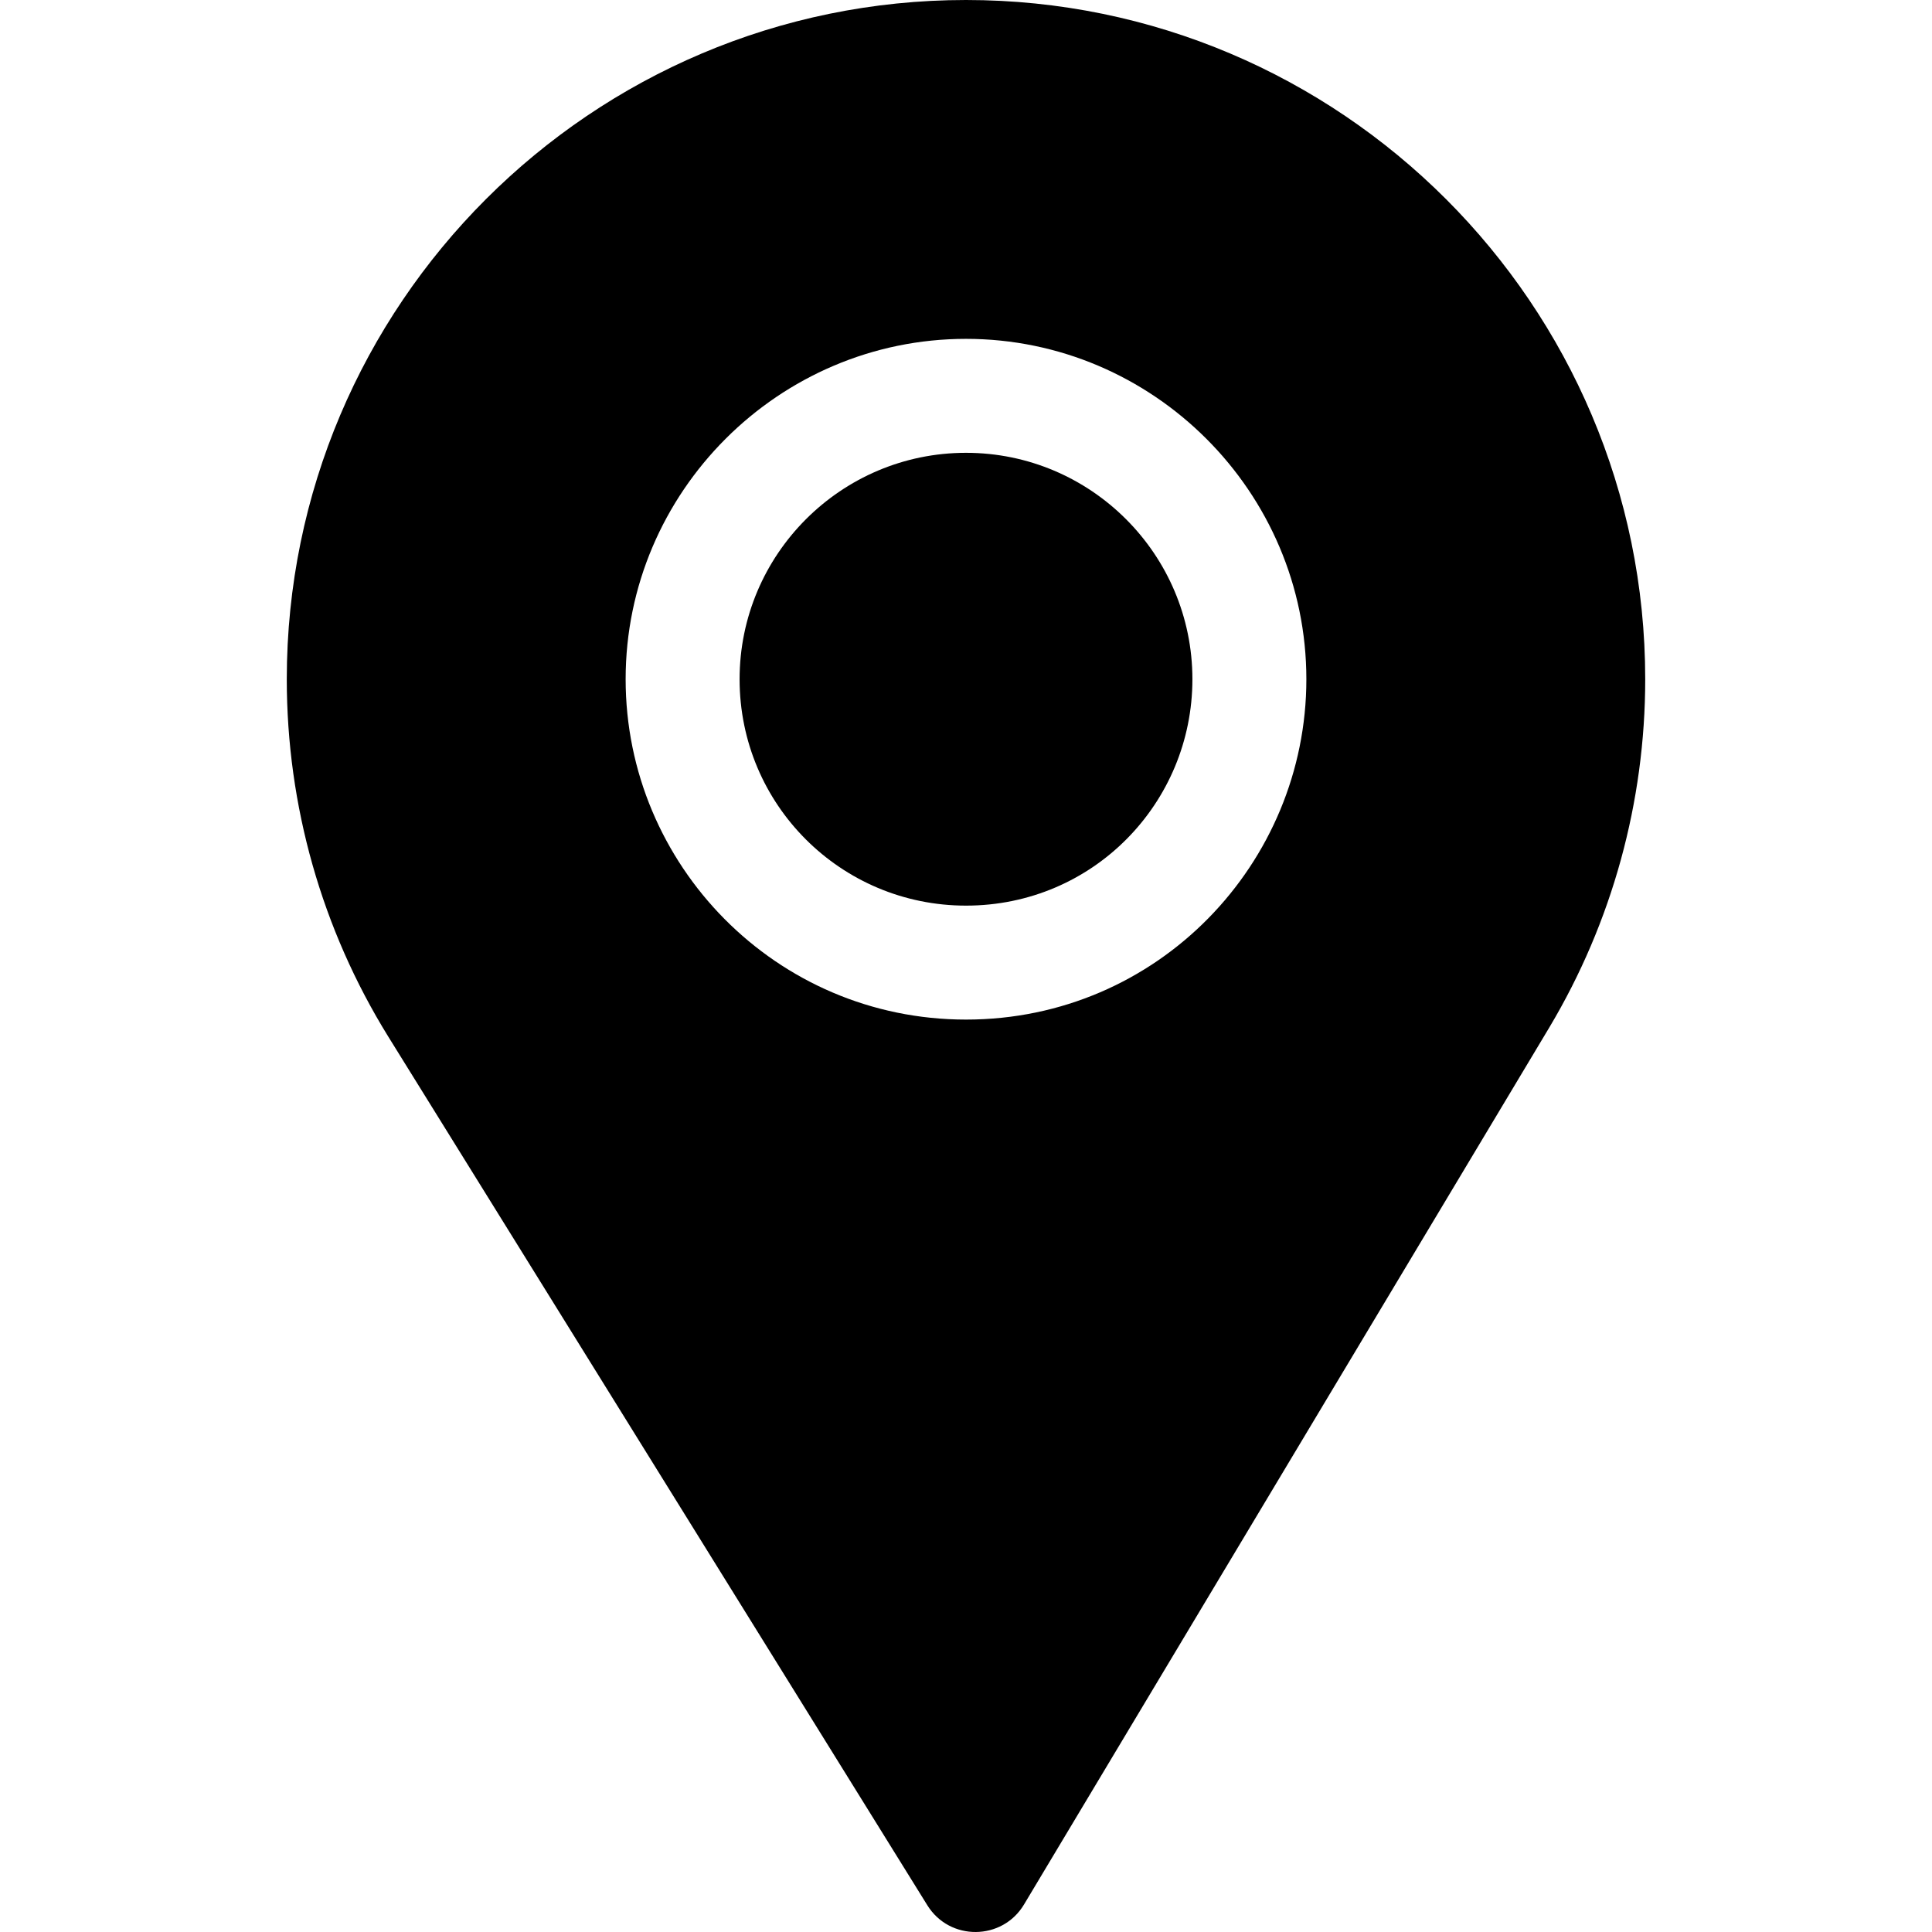
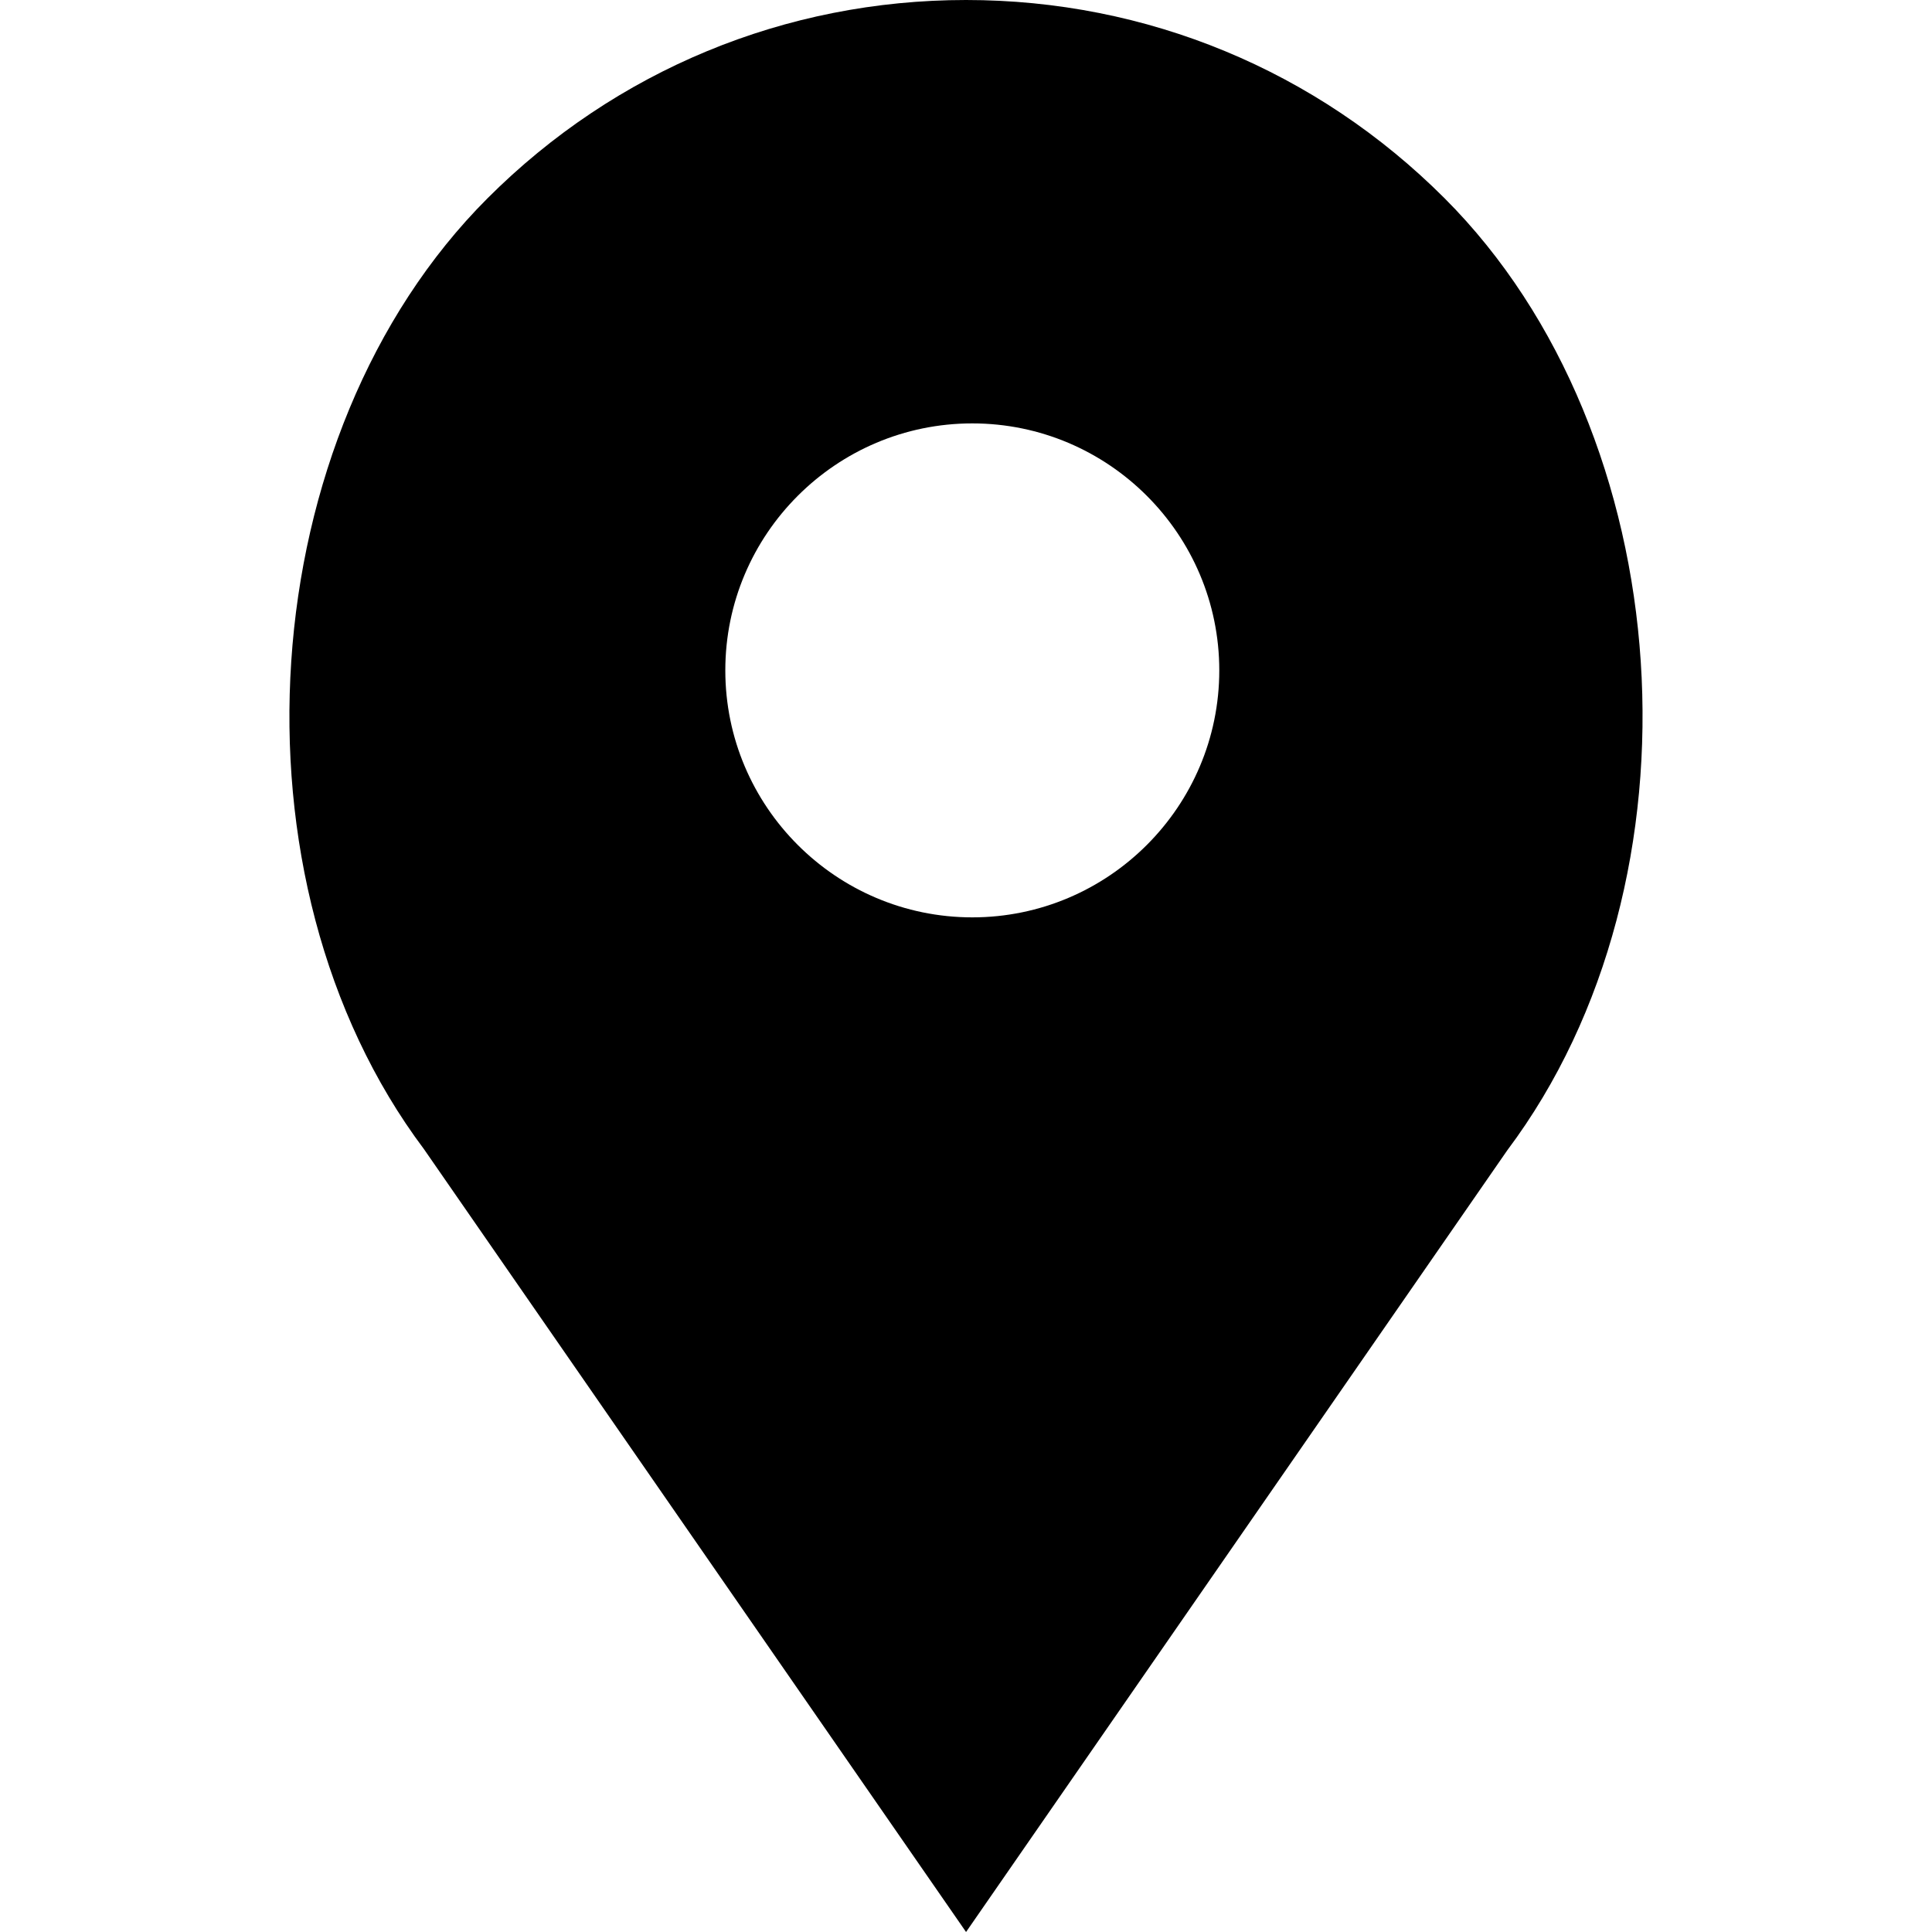
- <svg xmlns="http://www.w3.org/2000/svg" version="1.1" id="Capa_1" x="0px" y="0px" viewBox="0 0 512 512" style="enable-background:new 0 0 512 512;" xml:space="preserve">
-   <g>
-     <g>
-       <path d="M256,120c-33.091,0-60,26.909-60,60c0,33.249,26.861,60,60,60c33.733,0,60-27.255,60-60C316,146.909,289.091,120,256,120z    " />
-     </g>
-   </g>
-   <g>
-     <g>
-       <path d="M256,0C156.742,0,76,80.742,76,180c0,33.53,9.287,66.255,26.851,94.644l142.896,230.259    c5.925,9.569,19.895,9.423,25.635-0.205L410.63,272.212C427.211,244.424,436,212.534,436,180C436,80.742,355.258,0,256,0z     M256,270.2c-50.345,0-90.2-40.979-90.2-90.2c0-49.629,40.571-90.2,90.2-90.2s90.2,40.571,90.2,90.2    C346.2,228.787,306.881,270.2,256,270.2z" />
-     </g>
-   </g>
+ <svg xmlns="http://www.w3.org/2000/svg" version="1.1" id="Capa_1" x="0px" y="0px" viewBox="0 0 54.757 54.757" style="enable-background:new 0 0 54.757 54.757;" xml:space="preserve">
+   <path d="M40.94,5.617C37.318,1.995,32.502,0,27.38,0c-5.123,0-9.938,1.995-13.56,5.617c-6.703,6.702-7.536,19.312-1.804,26.952  L27.38,54.757L42.721,32.6C48.476,24.929,47.643,12.319,40.94,5.617z M27.557,26c-3.859,0-7-3.141-7-7s3.141-7,7-7s7,3.141,7,7  S31.416,26,27.557,26z" />
  <g>
</g>
  <g>
</g>
  <g>
</g>
  <g>
</g>
  <g>
</g>
  <g>
</g>
  <g>
</g>
  <g>
</g>
  <g>
</g>
  <g>
</g>
  <g>
</g>
  <g>
</g>
  <g>
</g>
  <g>
</g>
  <g>
</g>
</svg>
